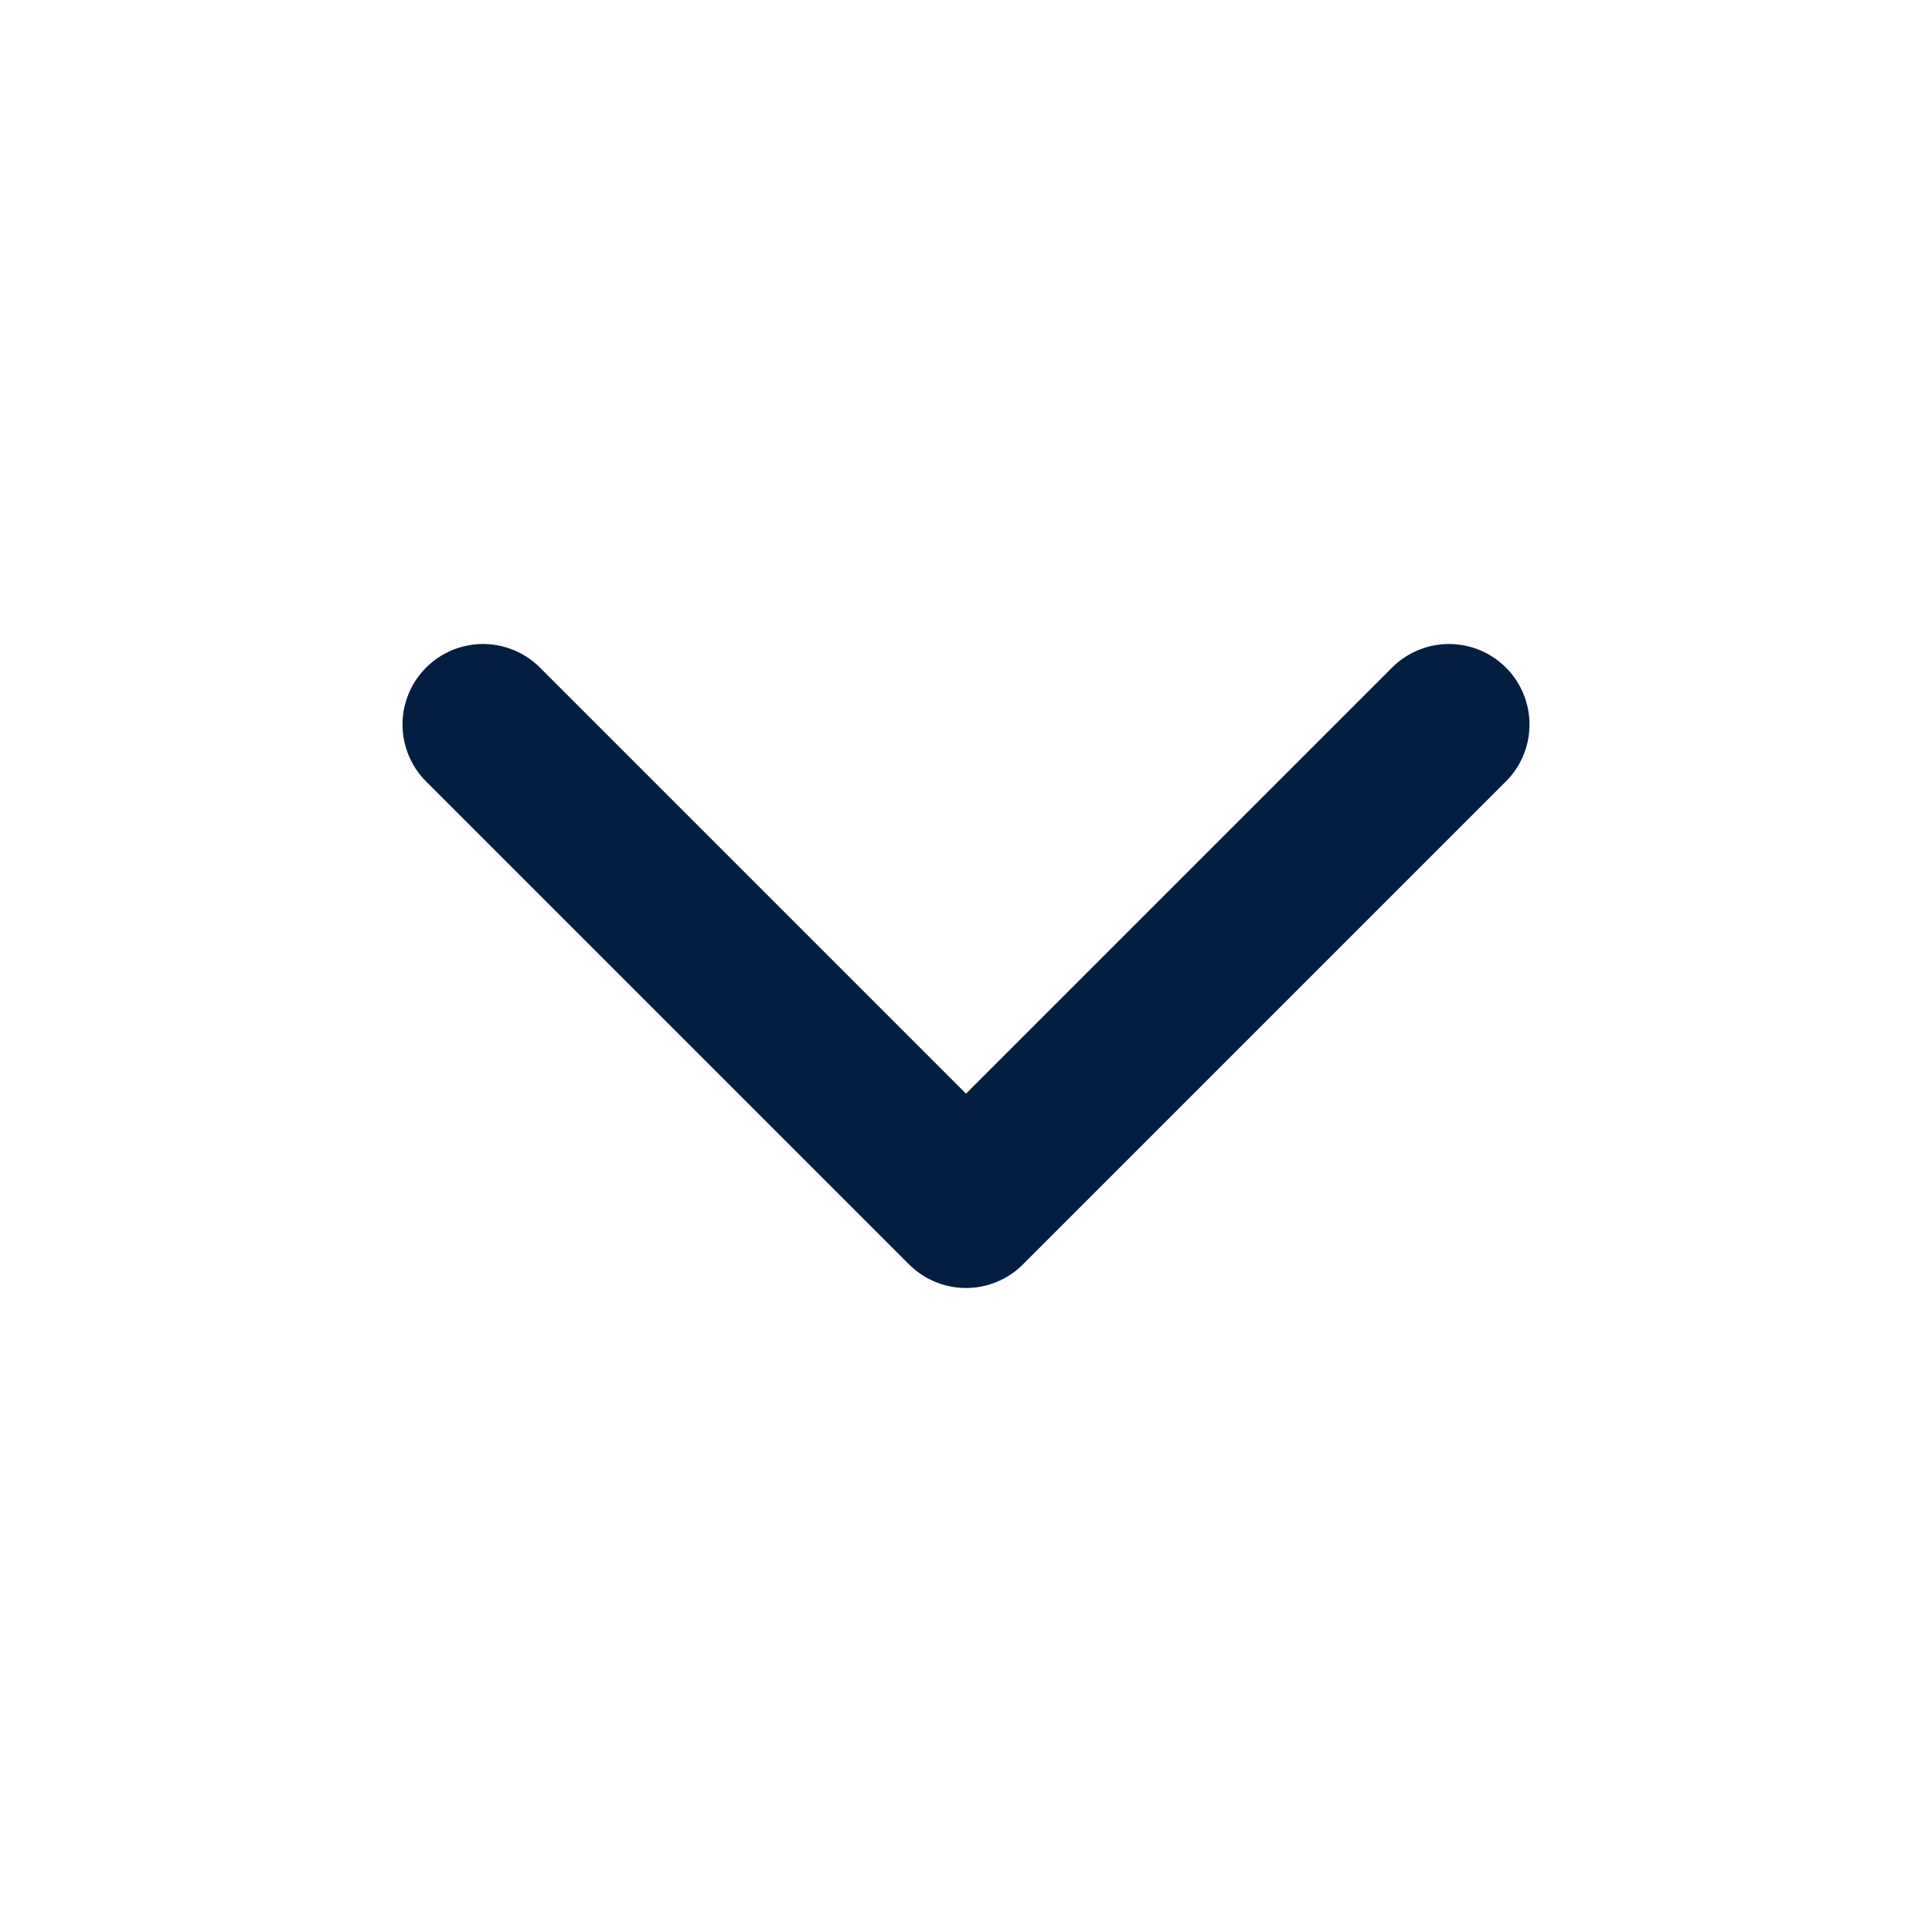
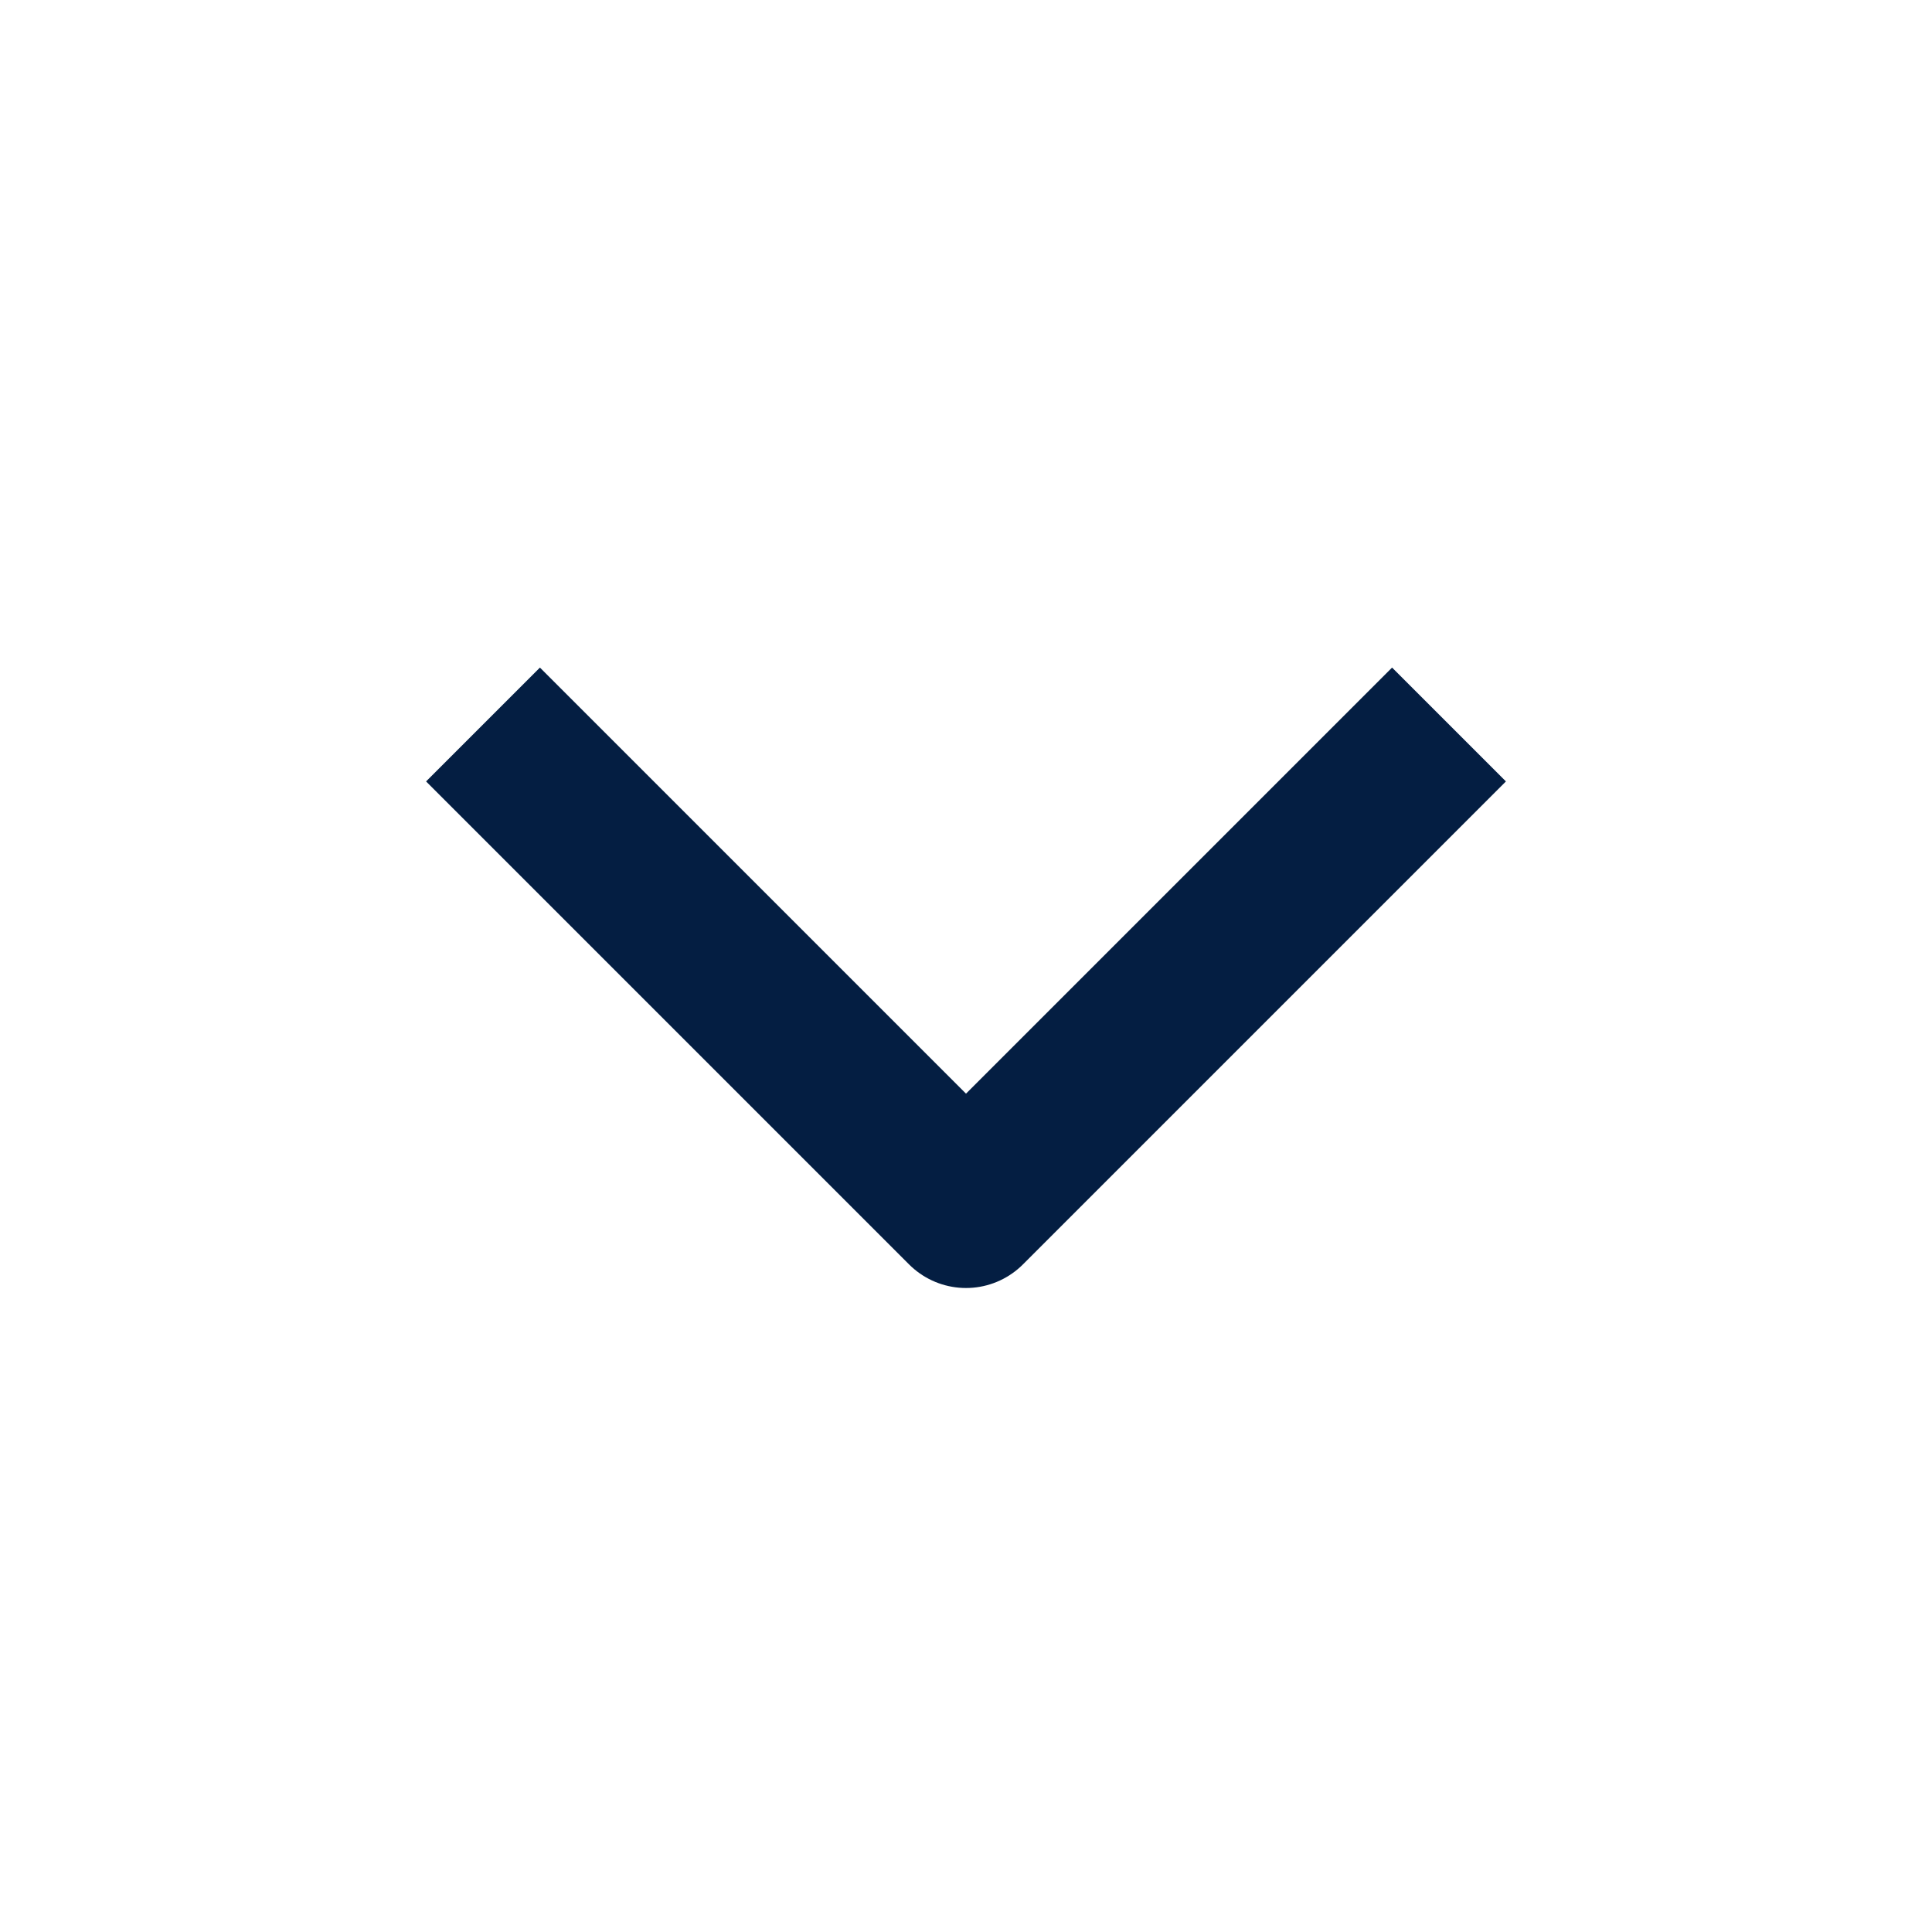
<svg xmlns="http://www.w3.org/2000/svg" width="24" height="24" viewBox="0 0 24 24" fill="none">
-   <path d="M6 9L12 15L18 9" stroke="#041E42" stroke-width="2" stroke-linecap="round" stroke-linejoin="round" />
+   <path d="M6 9L12 15L18 9" stroke="#041E42" stroke-width="2" strokeLinecap="round" stroke-linejoin="round" />
</svg>
